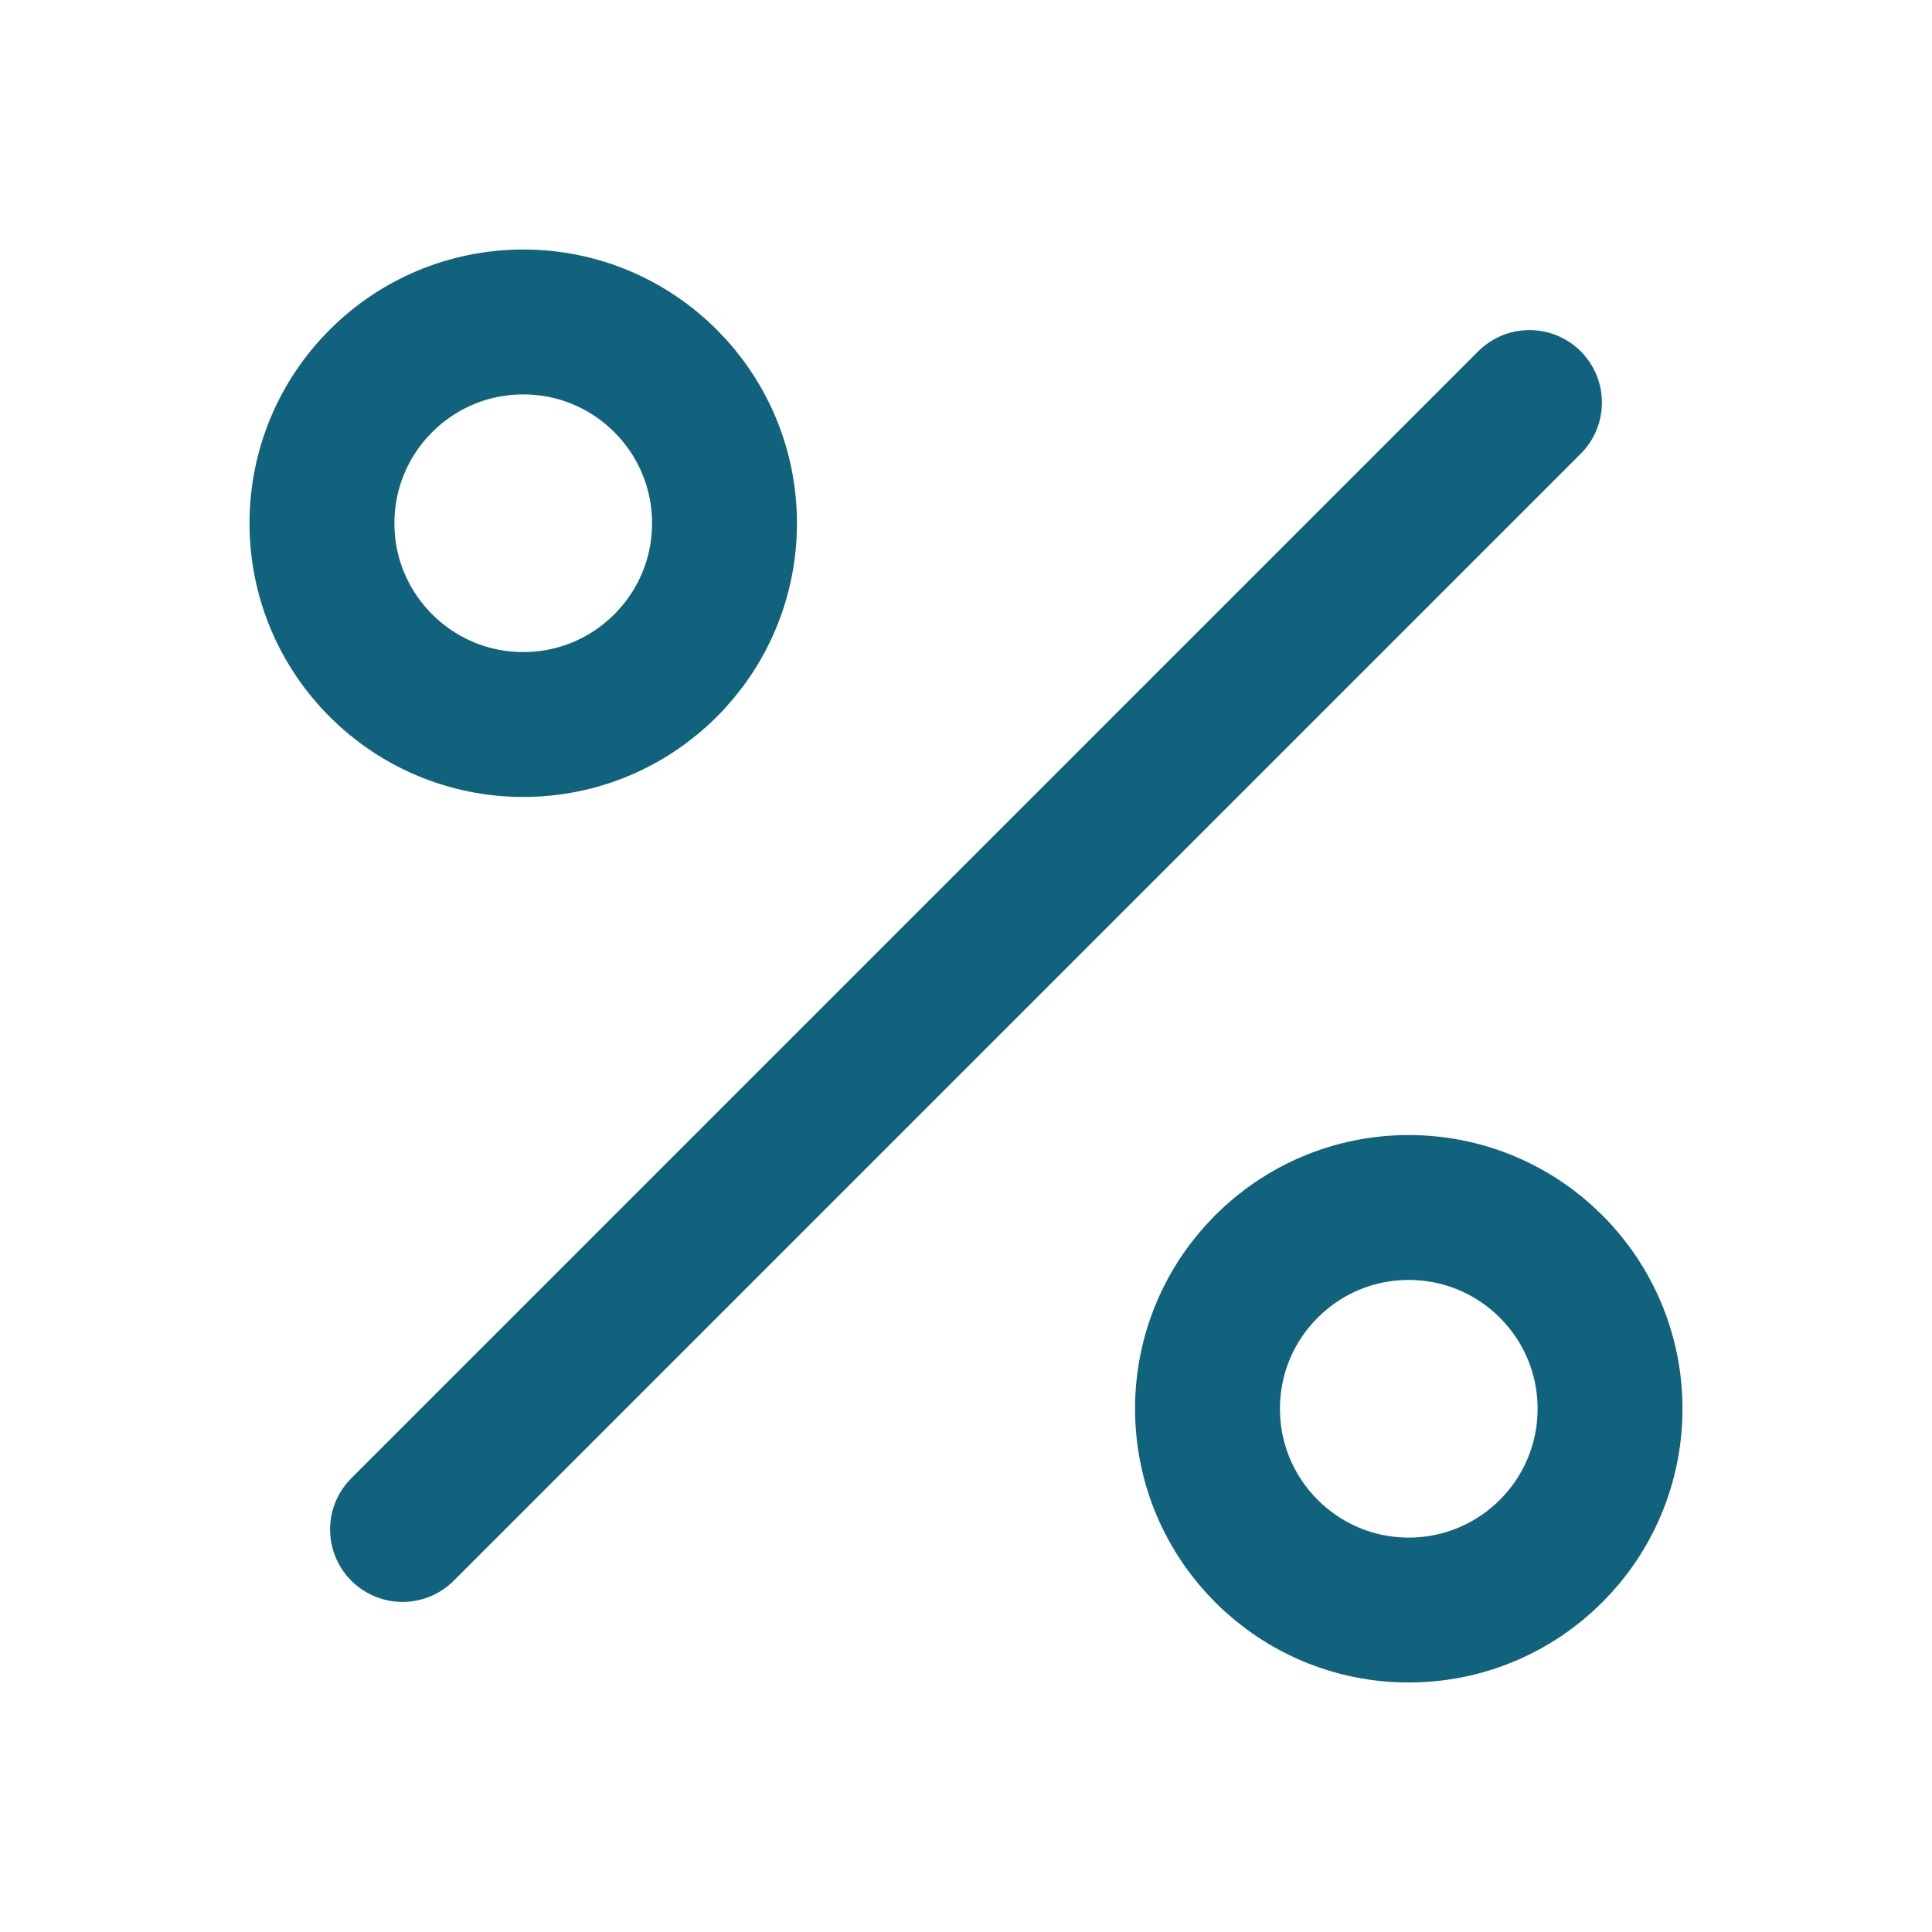
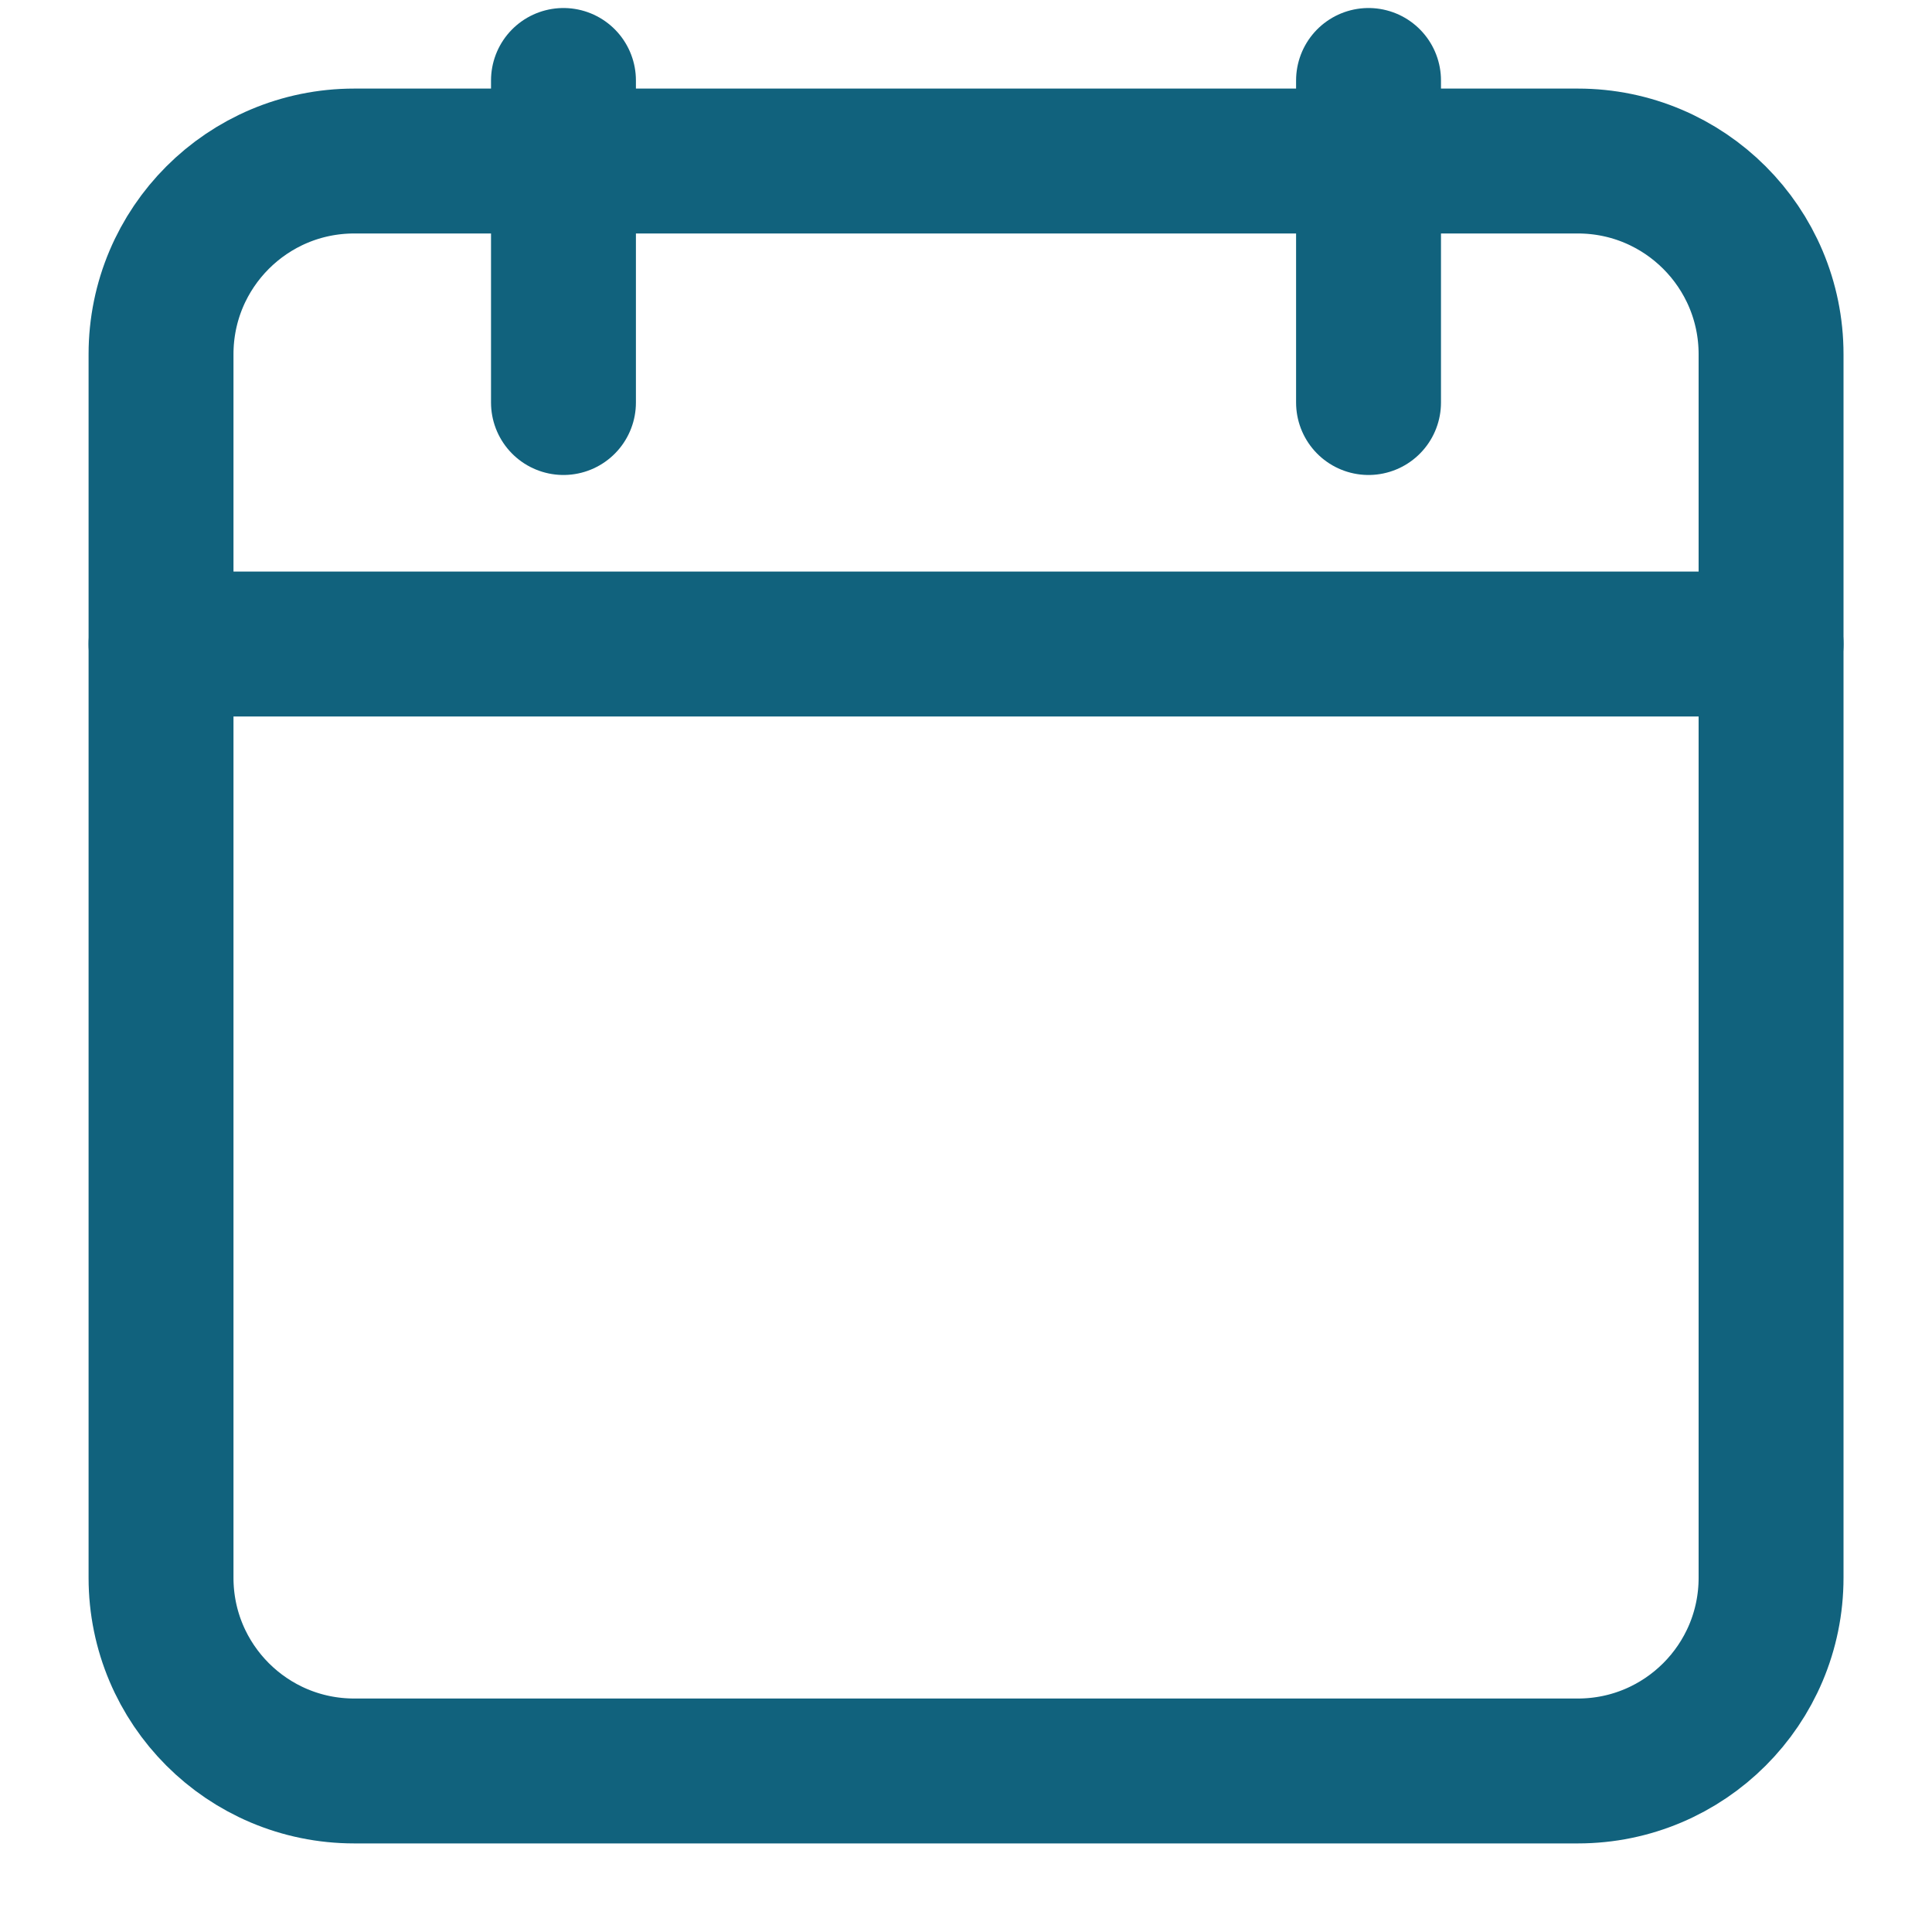
<svg xmlns="http://www.w3.org/2000/svg" width="20" height="20" viewBox="0 0 20 20" fill="none">
-   <path d="M15.833 4.167L4.167 15.833" stroke="#11627D" stroke-width="1.5" stroke-linecap="round" stroke-linejoin="round" />
-   <path fill-rule="evenodd" clip-rule="evenodd" d="M5.417 7.5C6.567 7.5 7.5 6.567 7.5 5.417C7.5 4.266 6.567 3.333 5.417 3.333C4.266 3.333 3.333 4.266 3.333 5.417C3.333 6.567 4.266 7.5 5.417 7.5Z" stroke="#11627D" stroke-width="1.5" stroke-linecap="round" stroke-linejoin="round" />
-   <path fill-rule="evenodd" clip-rule="evenodd" d="M14.583 16.667C15.734 16.667 16.667 15.734 16.667 14.583C16.667 13.433 15.734 12.5 14.583 12.5C13.433 12.5 12.5 13.433 12.5 14.583C12.5 15.734 13.433 16.667 14.583 16.667Z" stroke="#11627D" stroke-width="1.5" stroke-linecap="round" stroke-linejoin="round" />
+   <path fill-rule="evenodd" clip-rule="evenodd" d="M1.667 3.667C1.667 2.562 2.562 1.667 3.667 1.667H16.334C17.438 1.667 18.334 2.562 18.334 3.667V16.333C18.334 17.438 17.438 18.333 16.334 18.333H3.667C2.562 18.333 1.667 17.438 1.667 16.333V3.667Z" stroke="#11627D" stroke-width="1.5" stroke-linecap="round" stroke-linejoin="round" />
+   <path d="M14.167 0.833V4.167" stroke="#11627D" stroke-width="1.5" stroke-linecap="round" stroke-linejoin="round" />
+   <path d="M5.833 0.833V4.167" stroke="#11627D" stroke-width="1.5" stroke-linecap="round" stroke-linejoin="round" />
+   <path d="M1.667 6.667H18.334" stroke="#11627D" stroke-width="1.5" stroke-linecap="round" stroke-linejoin="round" />
</svg>
